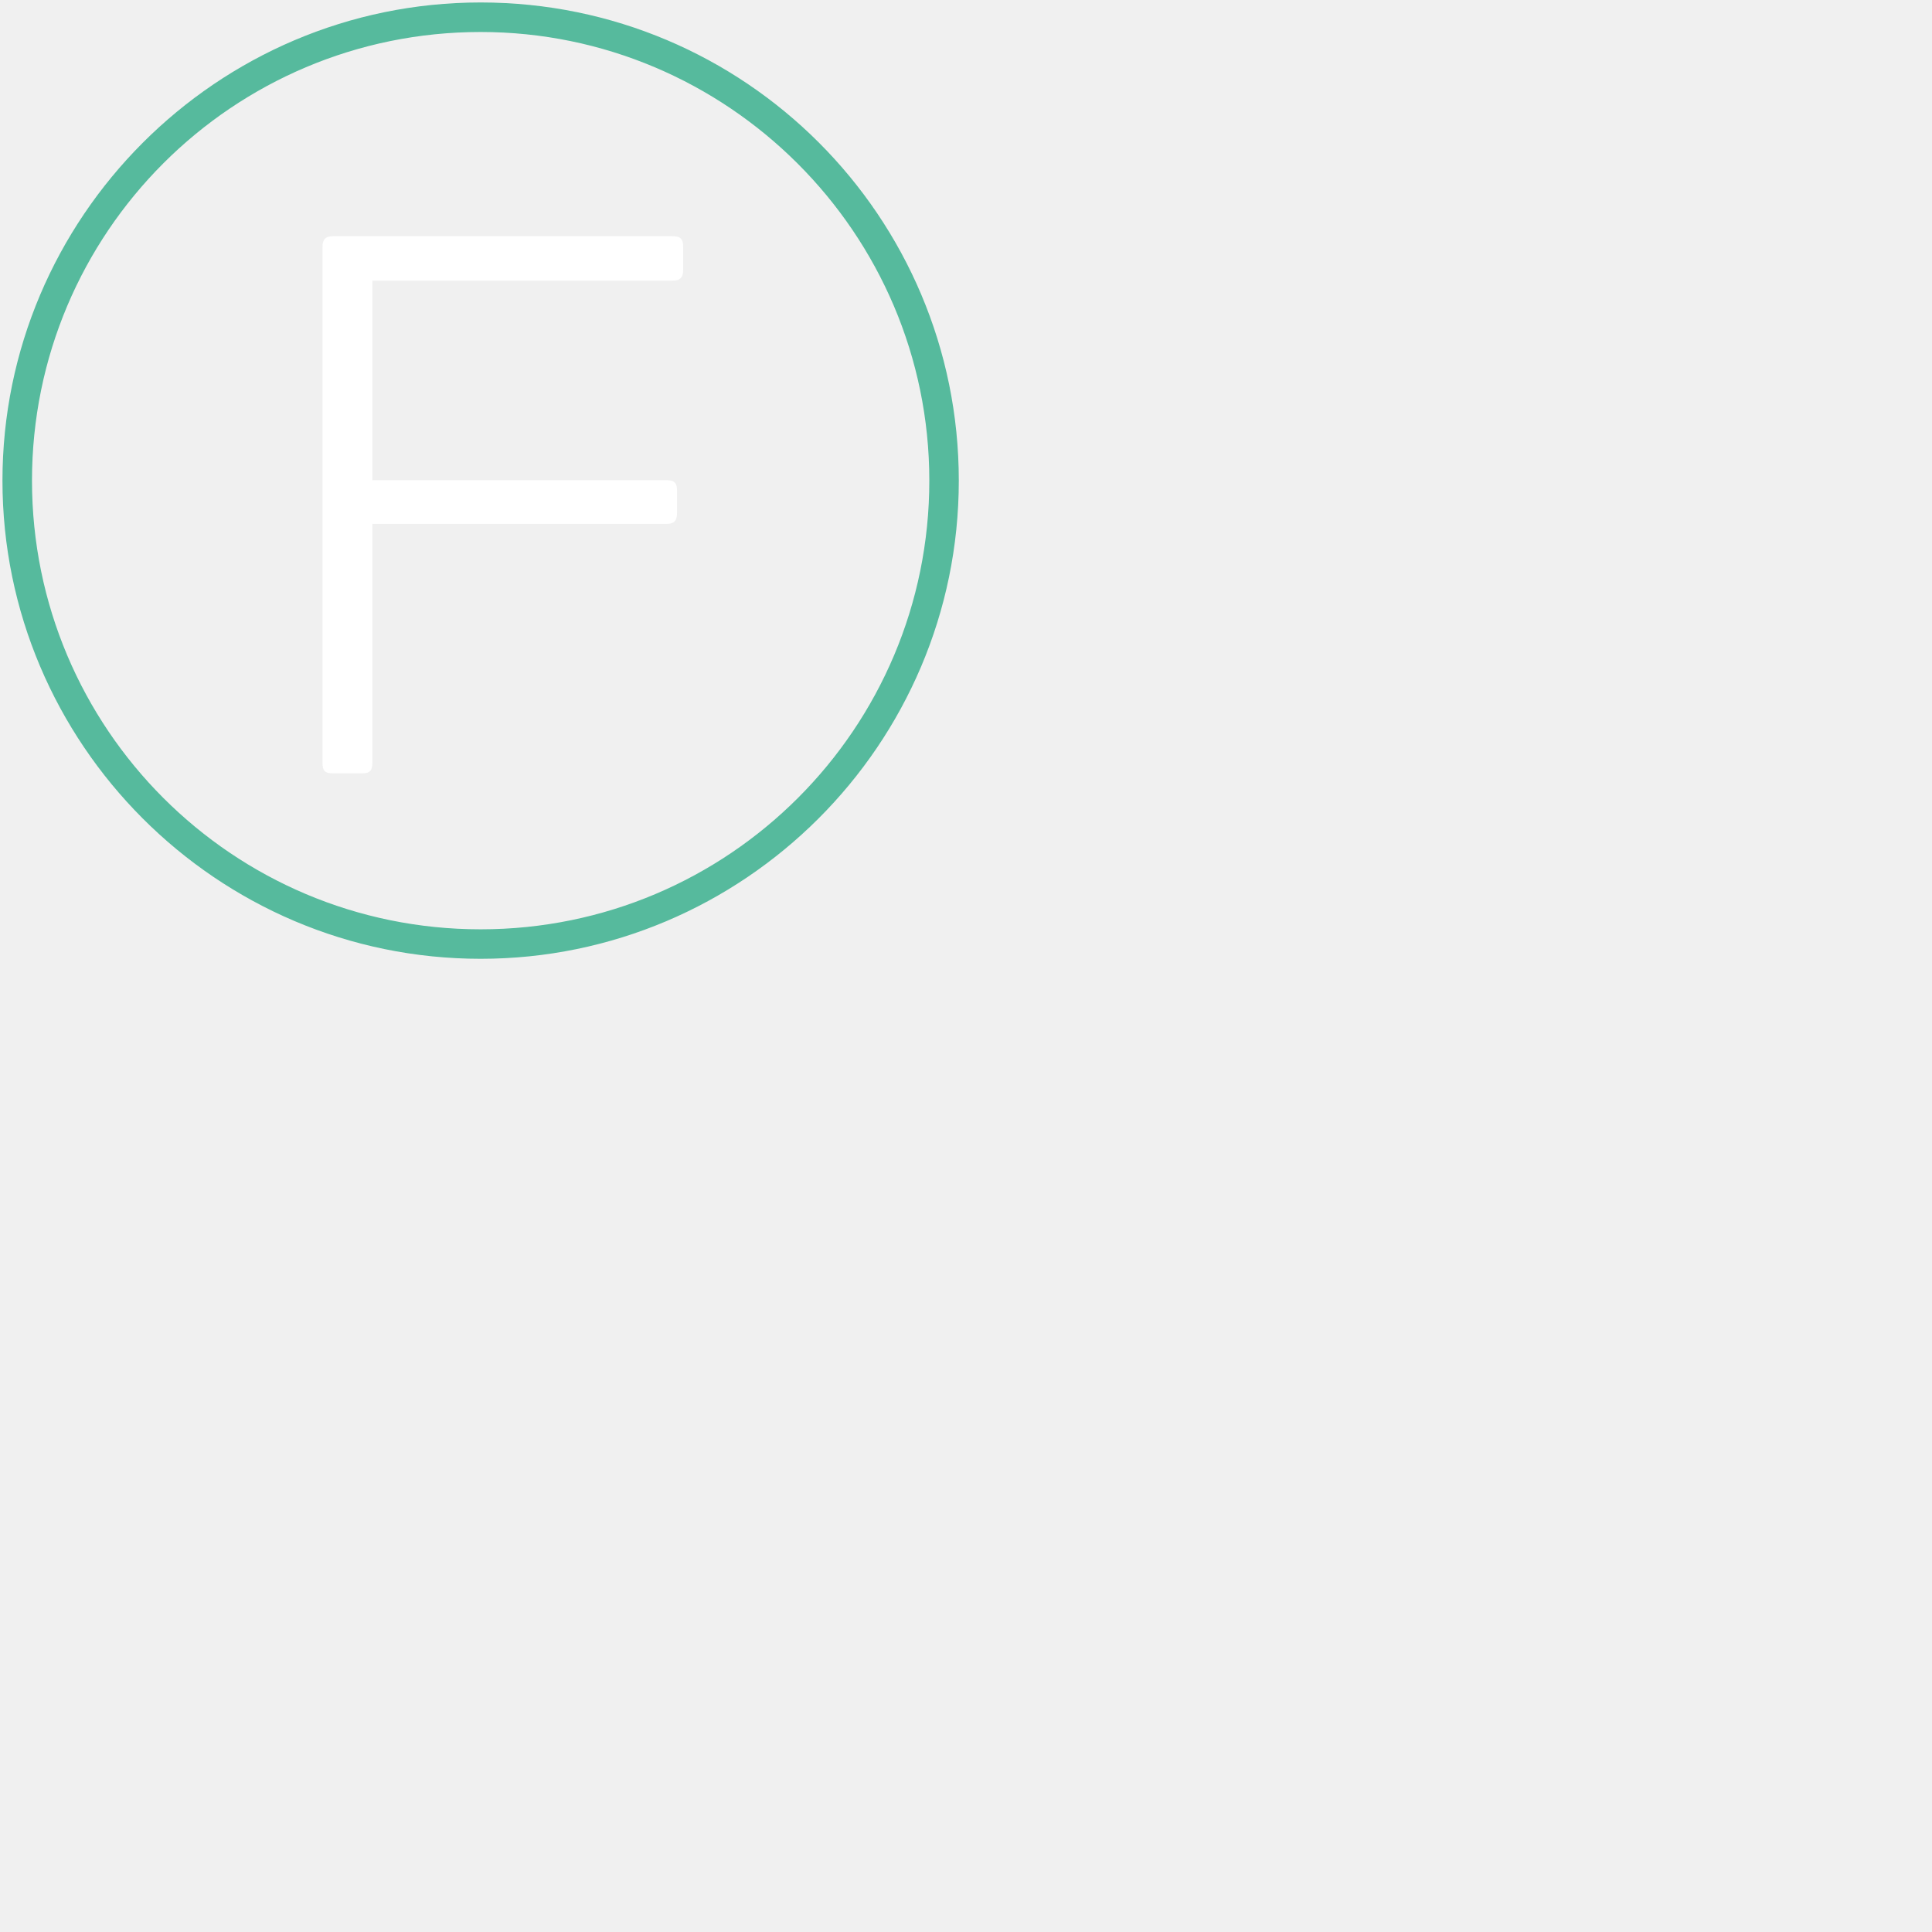
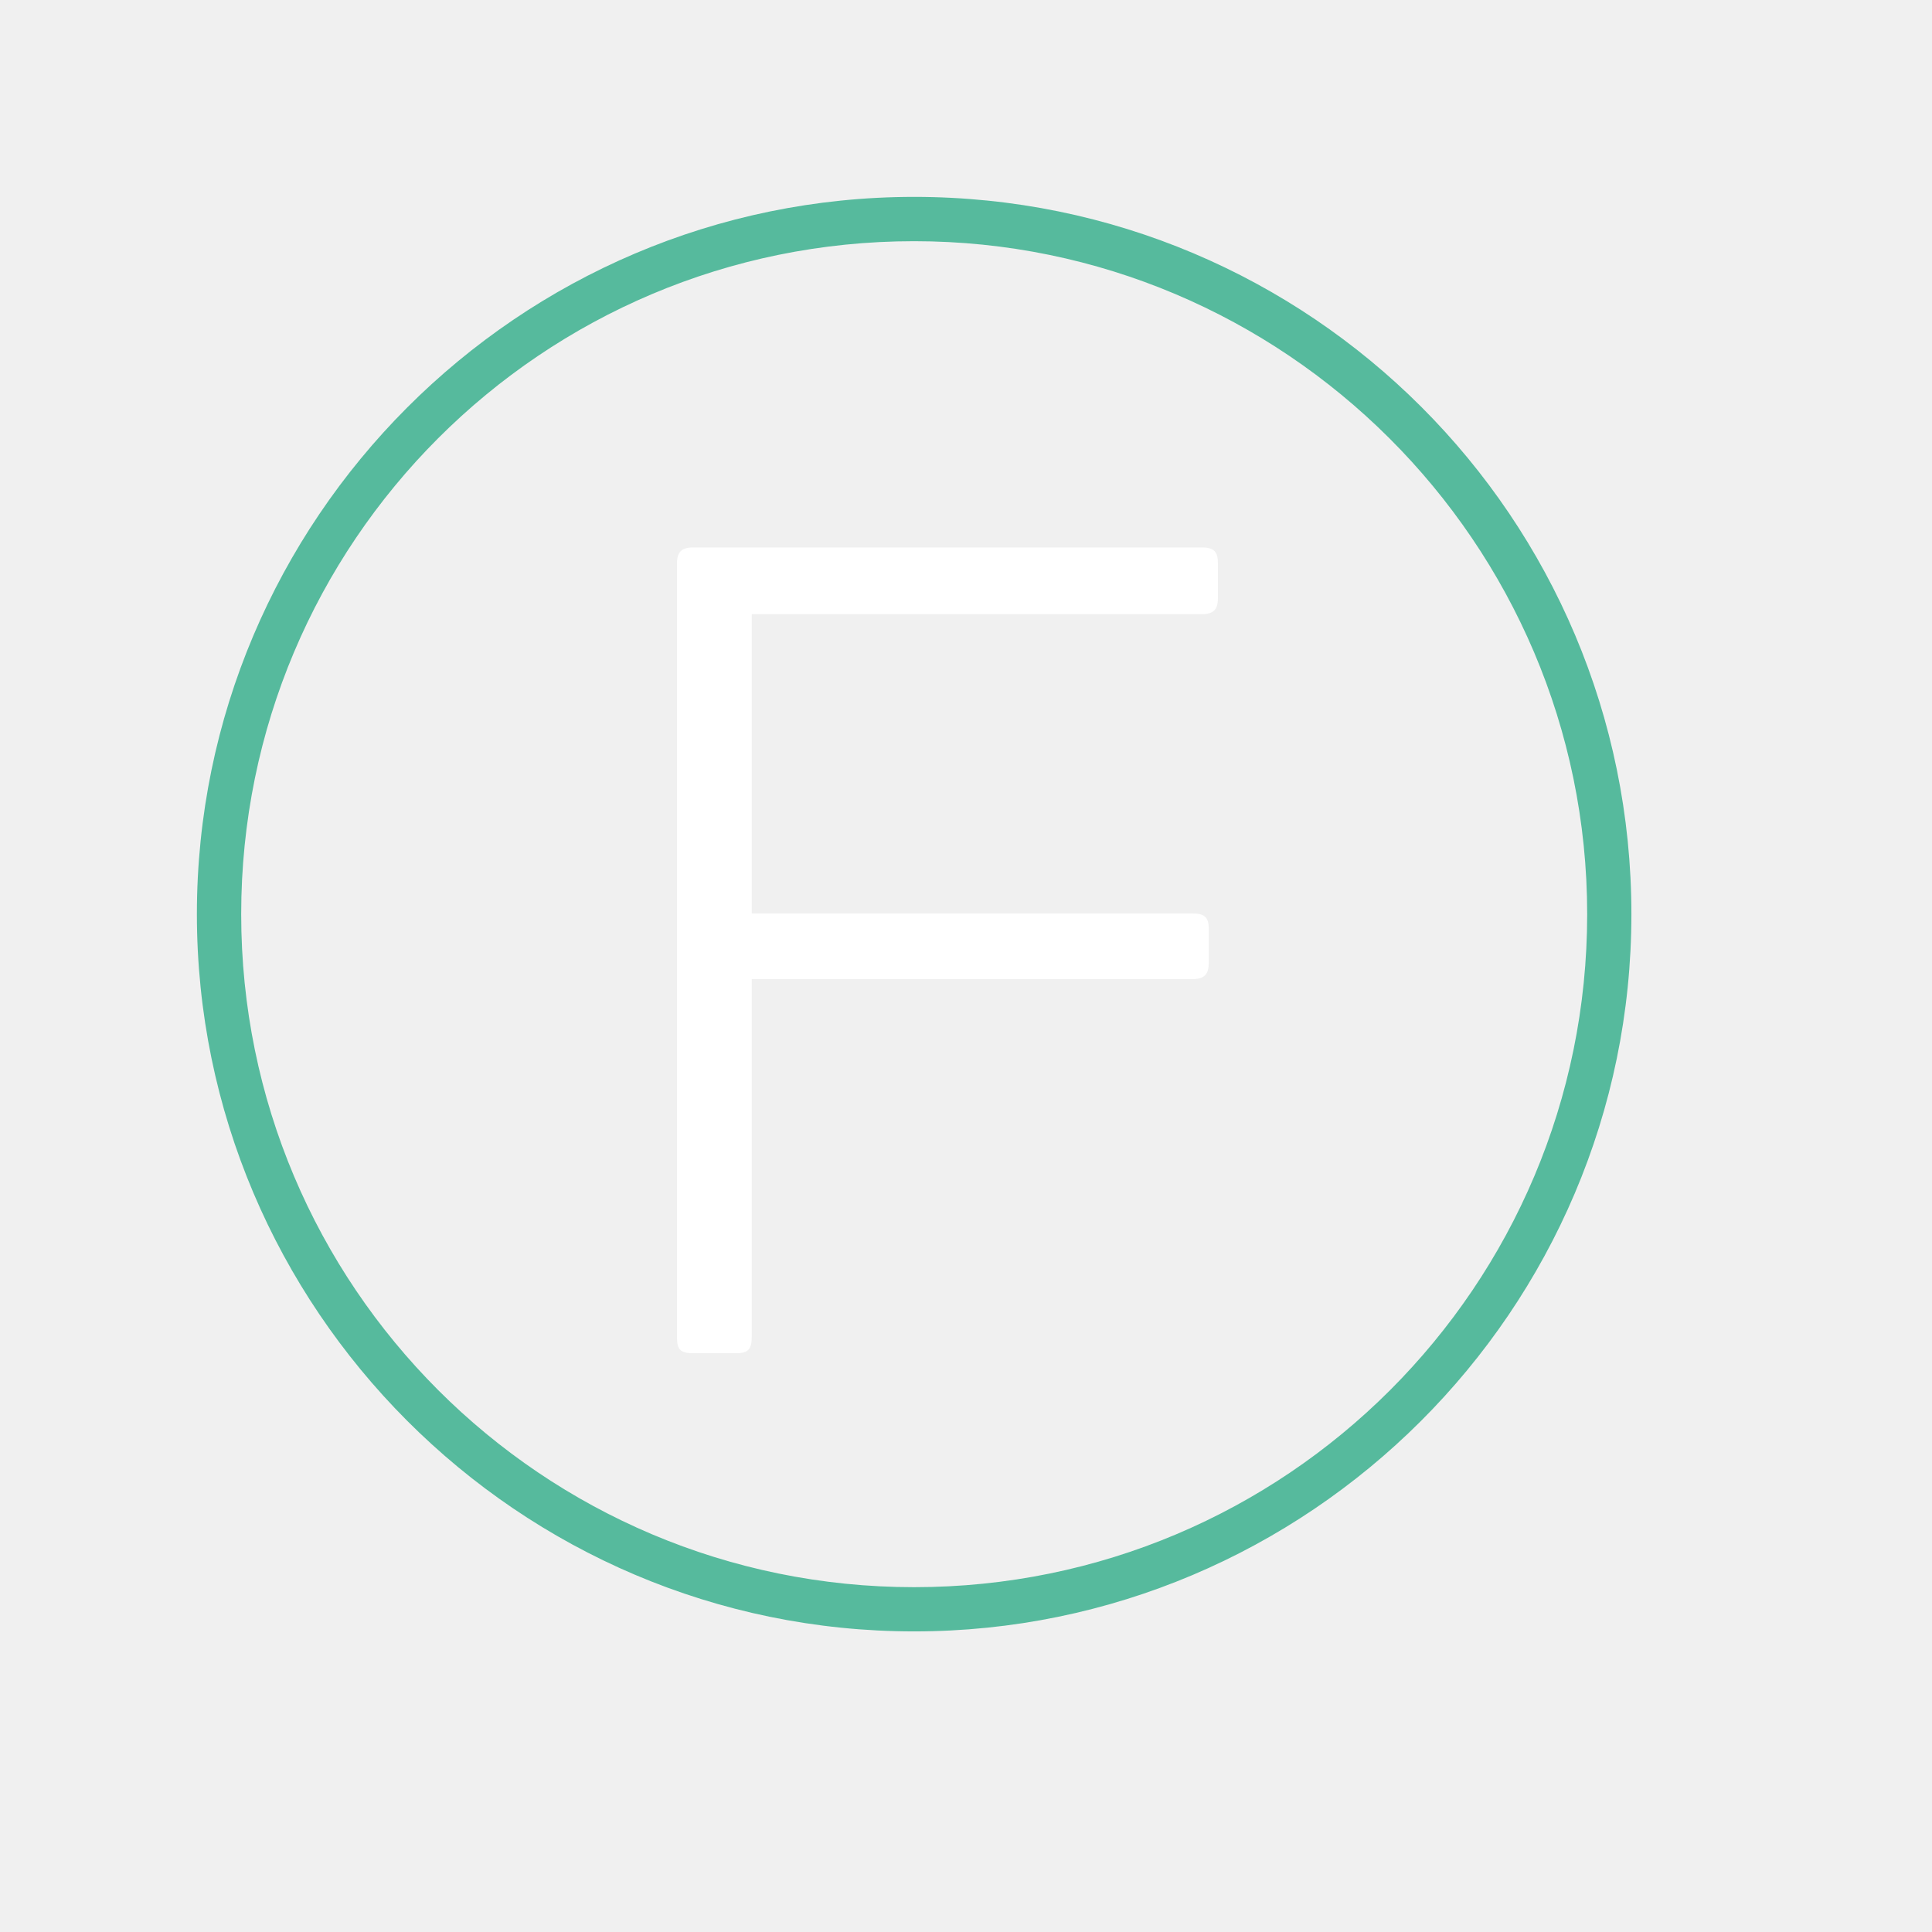
- <svg xmlns="http://www.w3.org/2000/svg" width="300" zoomAndPan="maginfy" viewBox="150 150 150 150" height="300" preserveAspectRatio="xMidYMid meet" version="1.0">
+ <svg xmlns="http://www.w3.org/2000/svg" width="300" zoomAndPan="maginfy" viewBox="140 140 100 100" height="300" preserveAspectRatio="xMidYMid meet" version="1.0">
  <defs>
    <g />
    <clipPath id="6e71c15f94">
      <path d="M 150.191 150.191 L 224.441 150.191 L 224.441 224.441 L 150.191 224.441 Z M 150.191 150.191 " clip-rule="nonzero" />
    </clipPath>
  </defs>
  <g clip-path="url(#6e71c15f94)">
    <path fill="#56ba9d" d="M 187.316 224.441 C 166.809 224.441 150.191 207.715 150.191 187.316 C 150.191 166.922 166.809 150.191 187.316 150.191 C 207.828 150.191 224.441 166.809 224.441 187.316 C 224.441 207.828 207.715 224.441 187.316 224.441 Z M 187.316 152.484 C 168.066 152.484 152.484 168.066 152.484 187.316 C 152.484 206.566 168.066 222.152 187.316 222.152 C 206.566 222.152 222.152 206.566 222.152 187.316 C 222.152 168.066 206.453 152.484 187.316 152.484 Z M 187.316 152.484 " fill-opacity="1" fill-rule="nonzero" />
  </g>
  <g fill="#ffffff" fill-opacity="1">
    <g transform="translate(168.9032, 210.0404)">
      <g>
        <path d="M 34.137 -40.871 C 34.137 -41.465 33.961 -41.703 33.305 -41.703 L 6.969 -41.703 C 6.375 -41.703 6.137 -41.465 6.137 -40.871 L 6.137 -0.836 C 6.137 -0.18 6.316 0 6.969 0 L 9.234 0 C 9.832 0 10.008 -0.238 10.008 -0.836 L 10.008 -19.363 L 32.828 -19.363 C 33.422 -19.363 33.66 -19.602 33.66 -20.195 L 33.66 -21.984 C 33.66 -22.578 33.422 -22.758 32.828 -22.758 L 10.008 -22.758 L 10.008 -38.25 L 33.305 -38.25 C 33.898 -38.25 34.137 -38.488 34.137 -39.082 Z M 34.137 -40.871 " />
      </g>
    </g>
  </g>
</svg>
